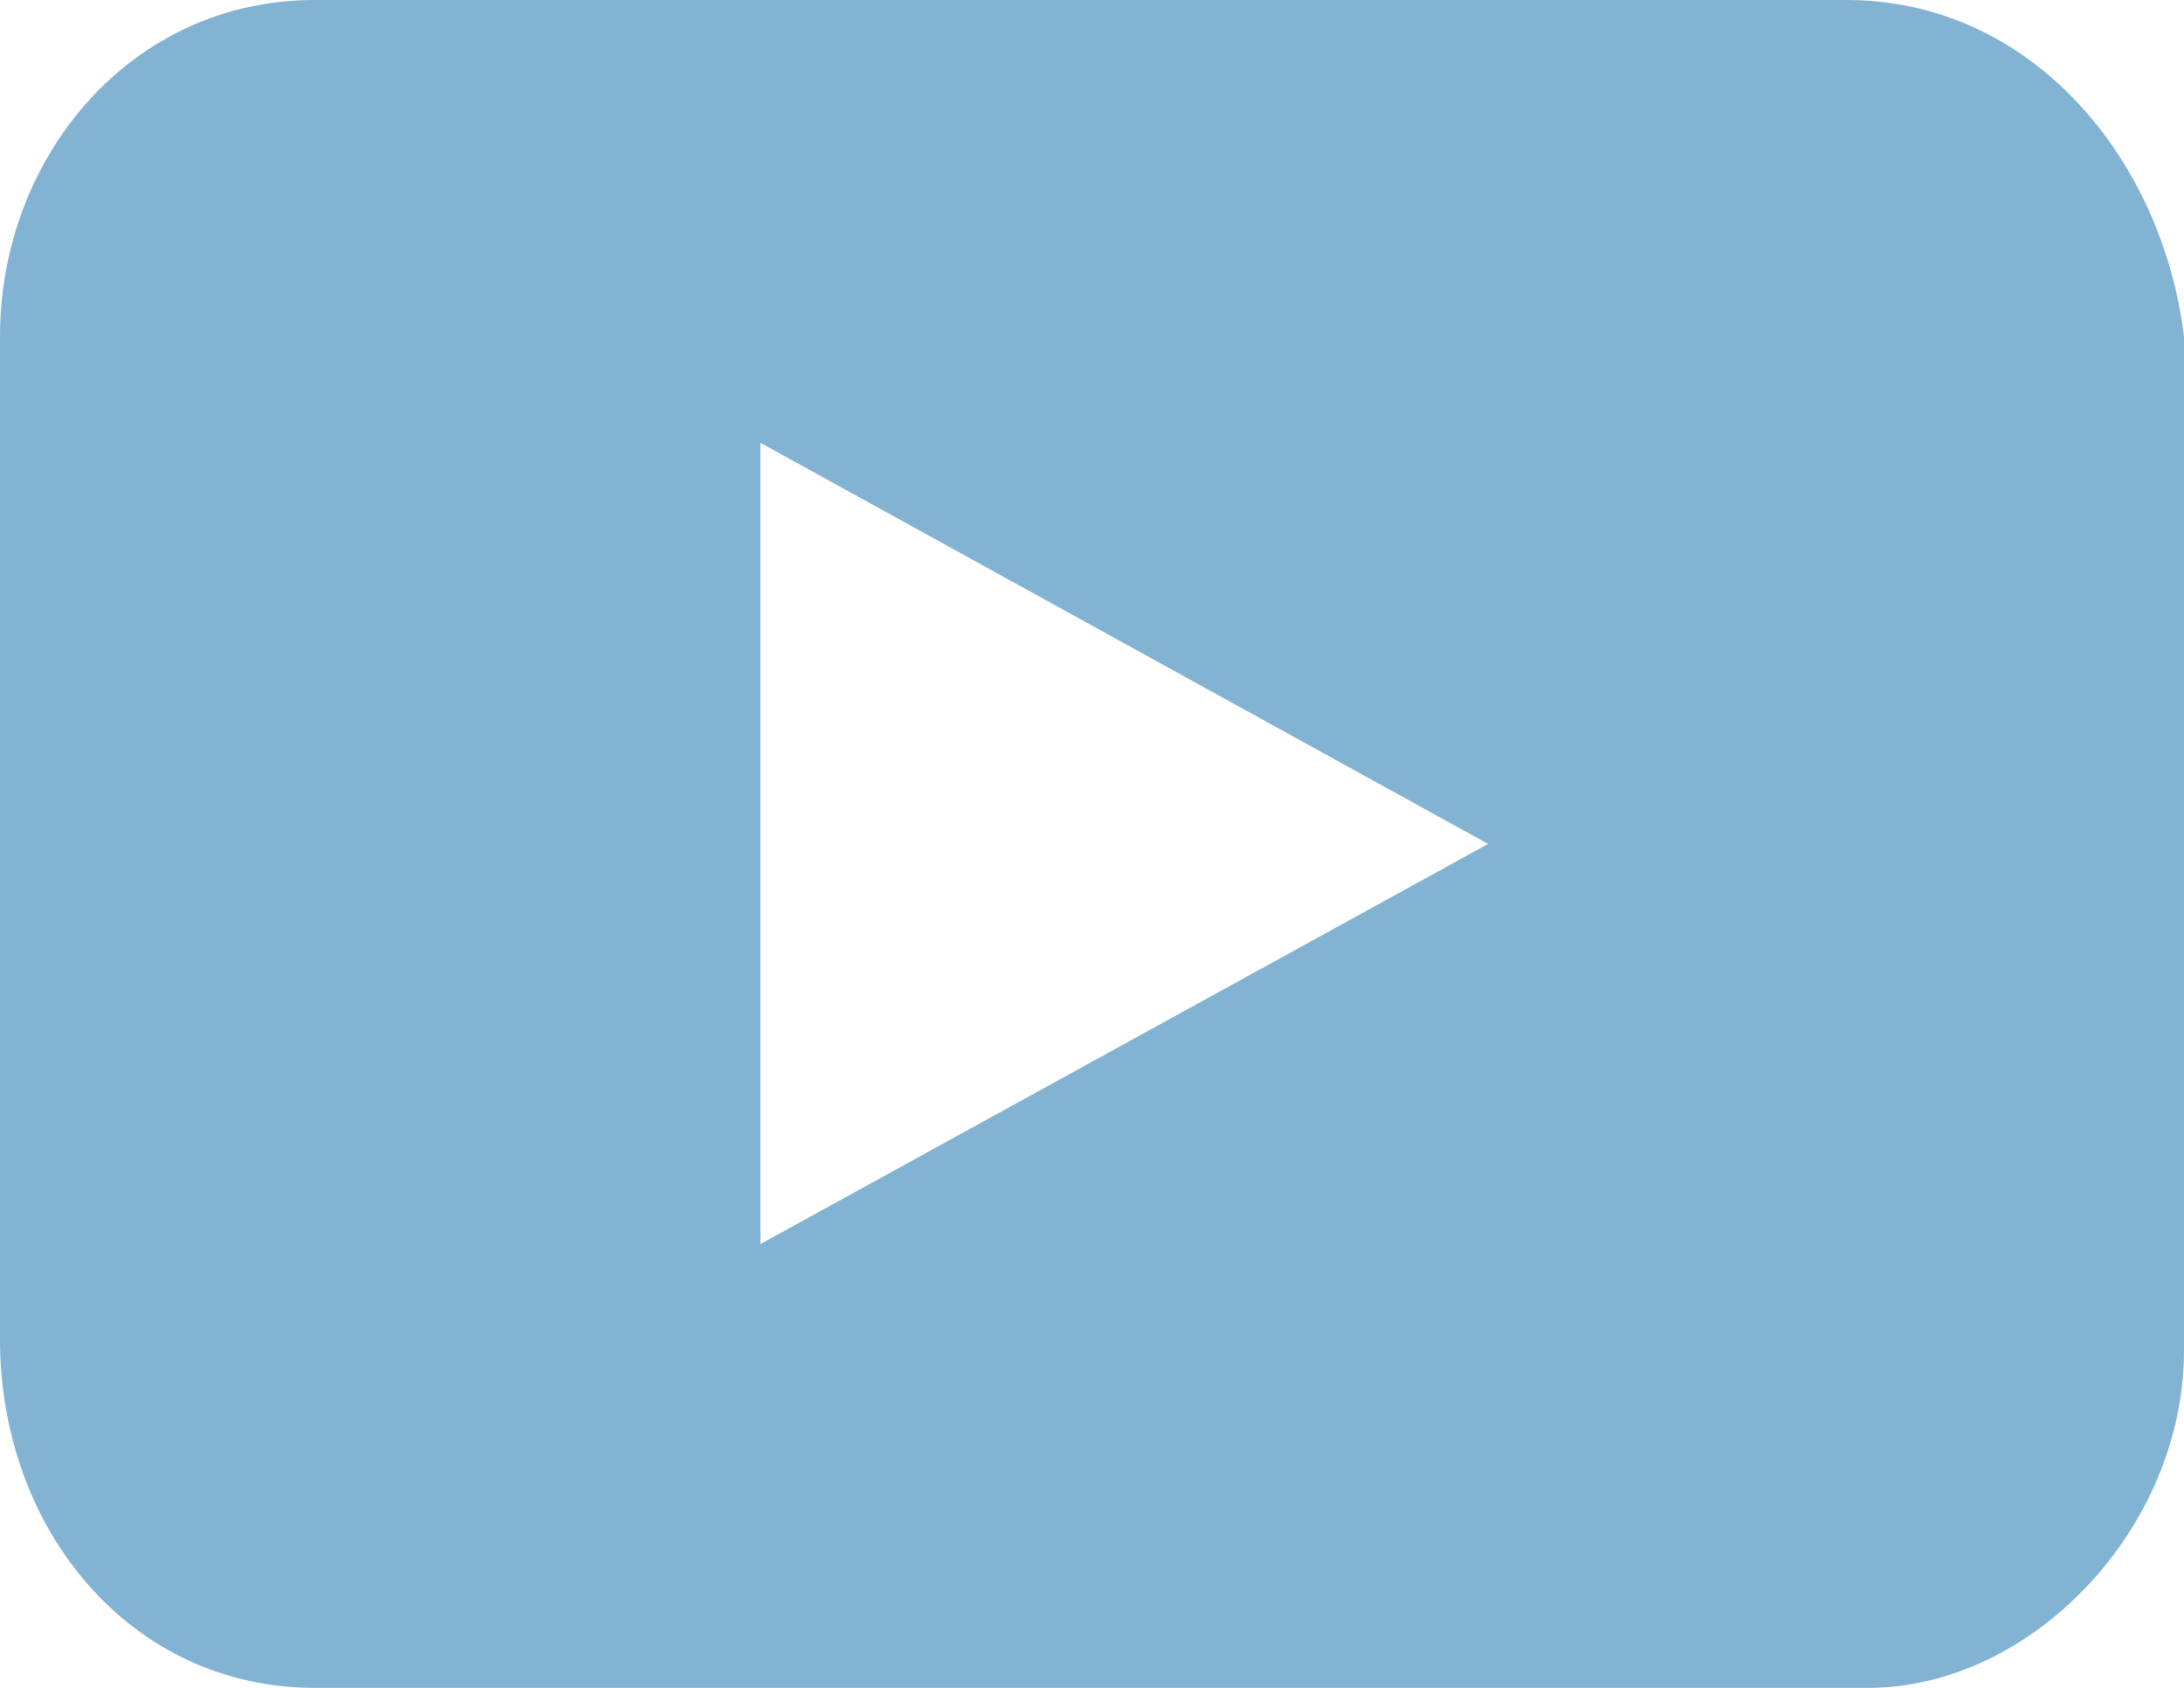
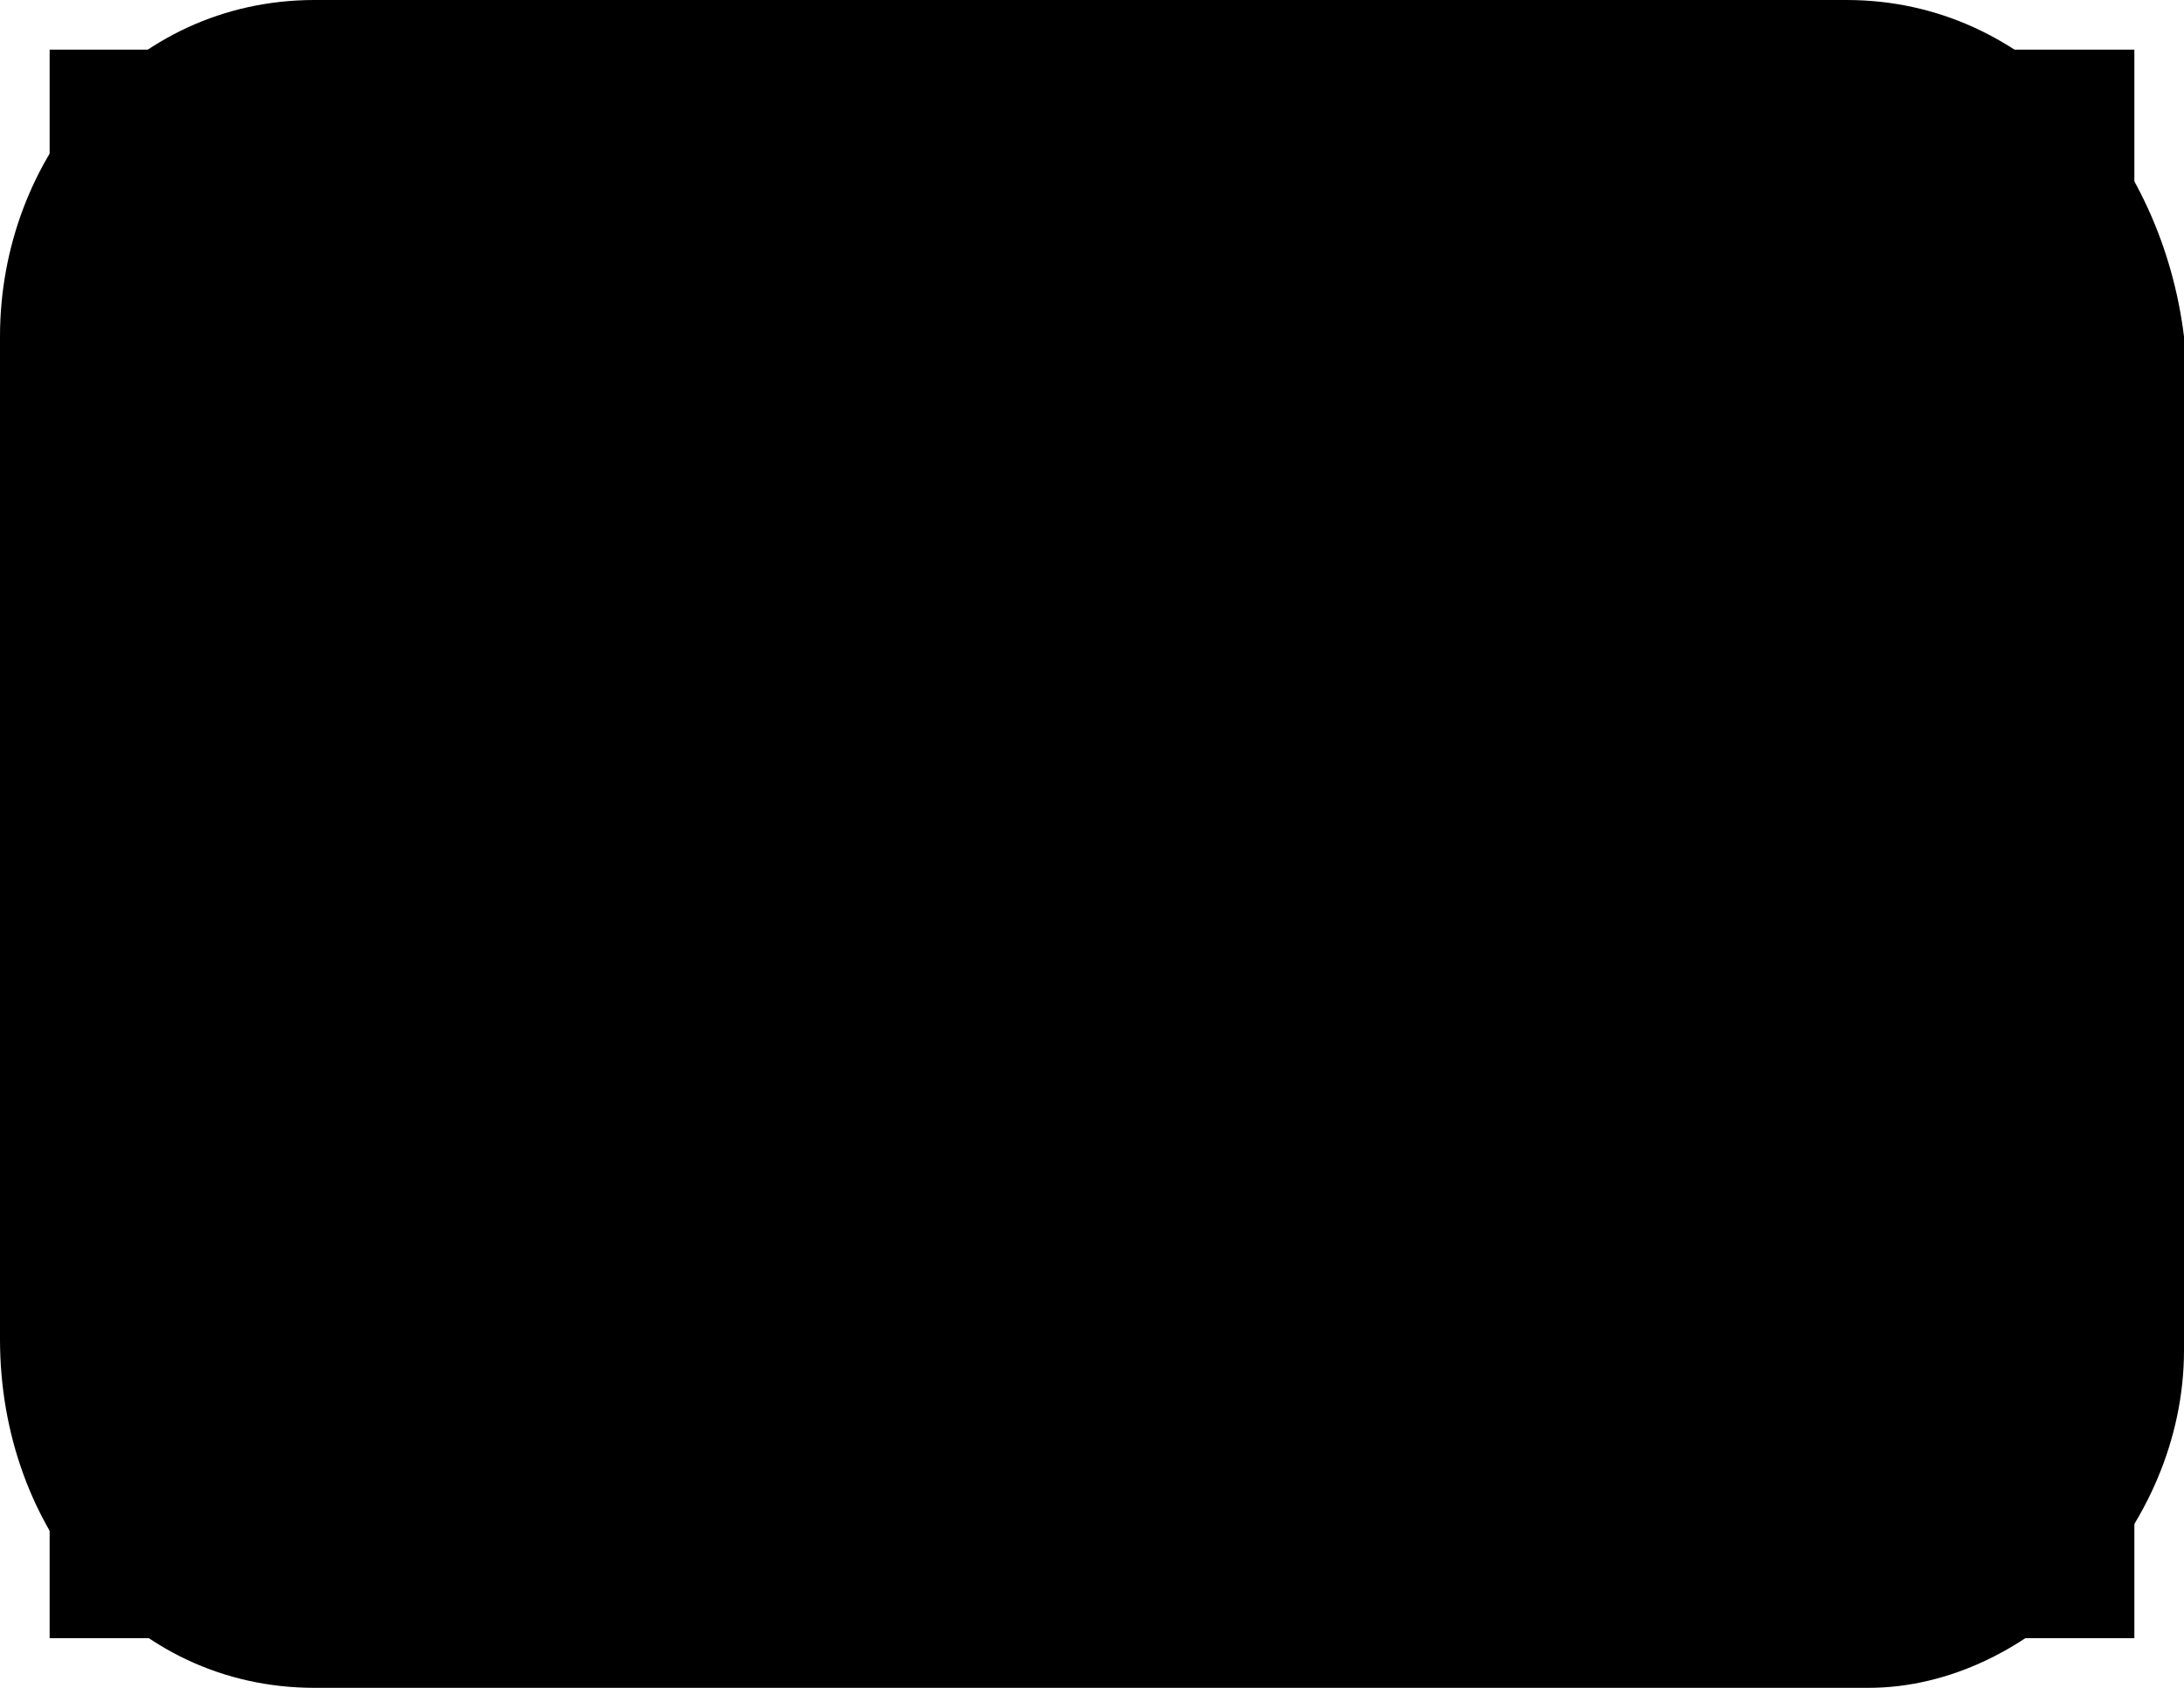
- <svg xmlns="http://www.w3.org/2000/svg" width="22" height="17" fill="none" viewBox="0 0 22 17">
+ <svg xmlns="http://www.w3.org/2000/svg" width="22" height="17" fill="currentColor" viewBox="0 0 22 17">
  <rect width="21" height="16" rx="0" transform="translate(.5 .5)" />
-   <path fill="#83B3D3" d="M18.6 0h-15.43c-1.86 0-3.17 1.59-3.17 3.39v10.1c0 1.91 1.31 3.51 3.17 3.51h15.65c1.64 0 3.18-1.6 3.18-3.4v-10.21c-.22-1.8-1.54-3.39-3.4-3.39m-10.94 12.53v-8.07l7.33 4.04z" />
+   <path fill="currentColor" d="M18.6 0h-15.43c-1.86 0-3.17 1.59-3.17 3.39v10.1c0 1.91 1.31 3.51 3.17 3.51h15.65c1.64 0 3.18-1.6 3.18-3.4v-10.21c-.22-1.8-1.54-3.39-3.4-3.39m-10.94 12.53v-8.07l7.33 4.04z" />
</svg>
